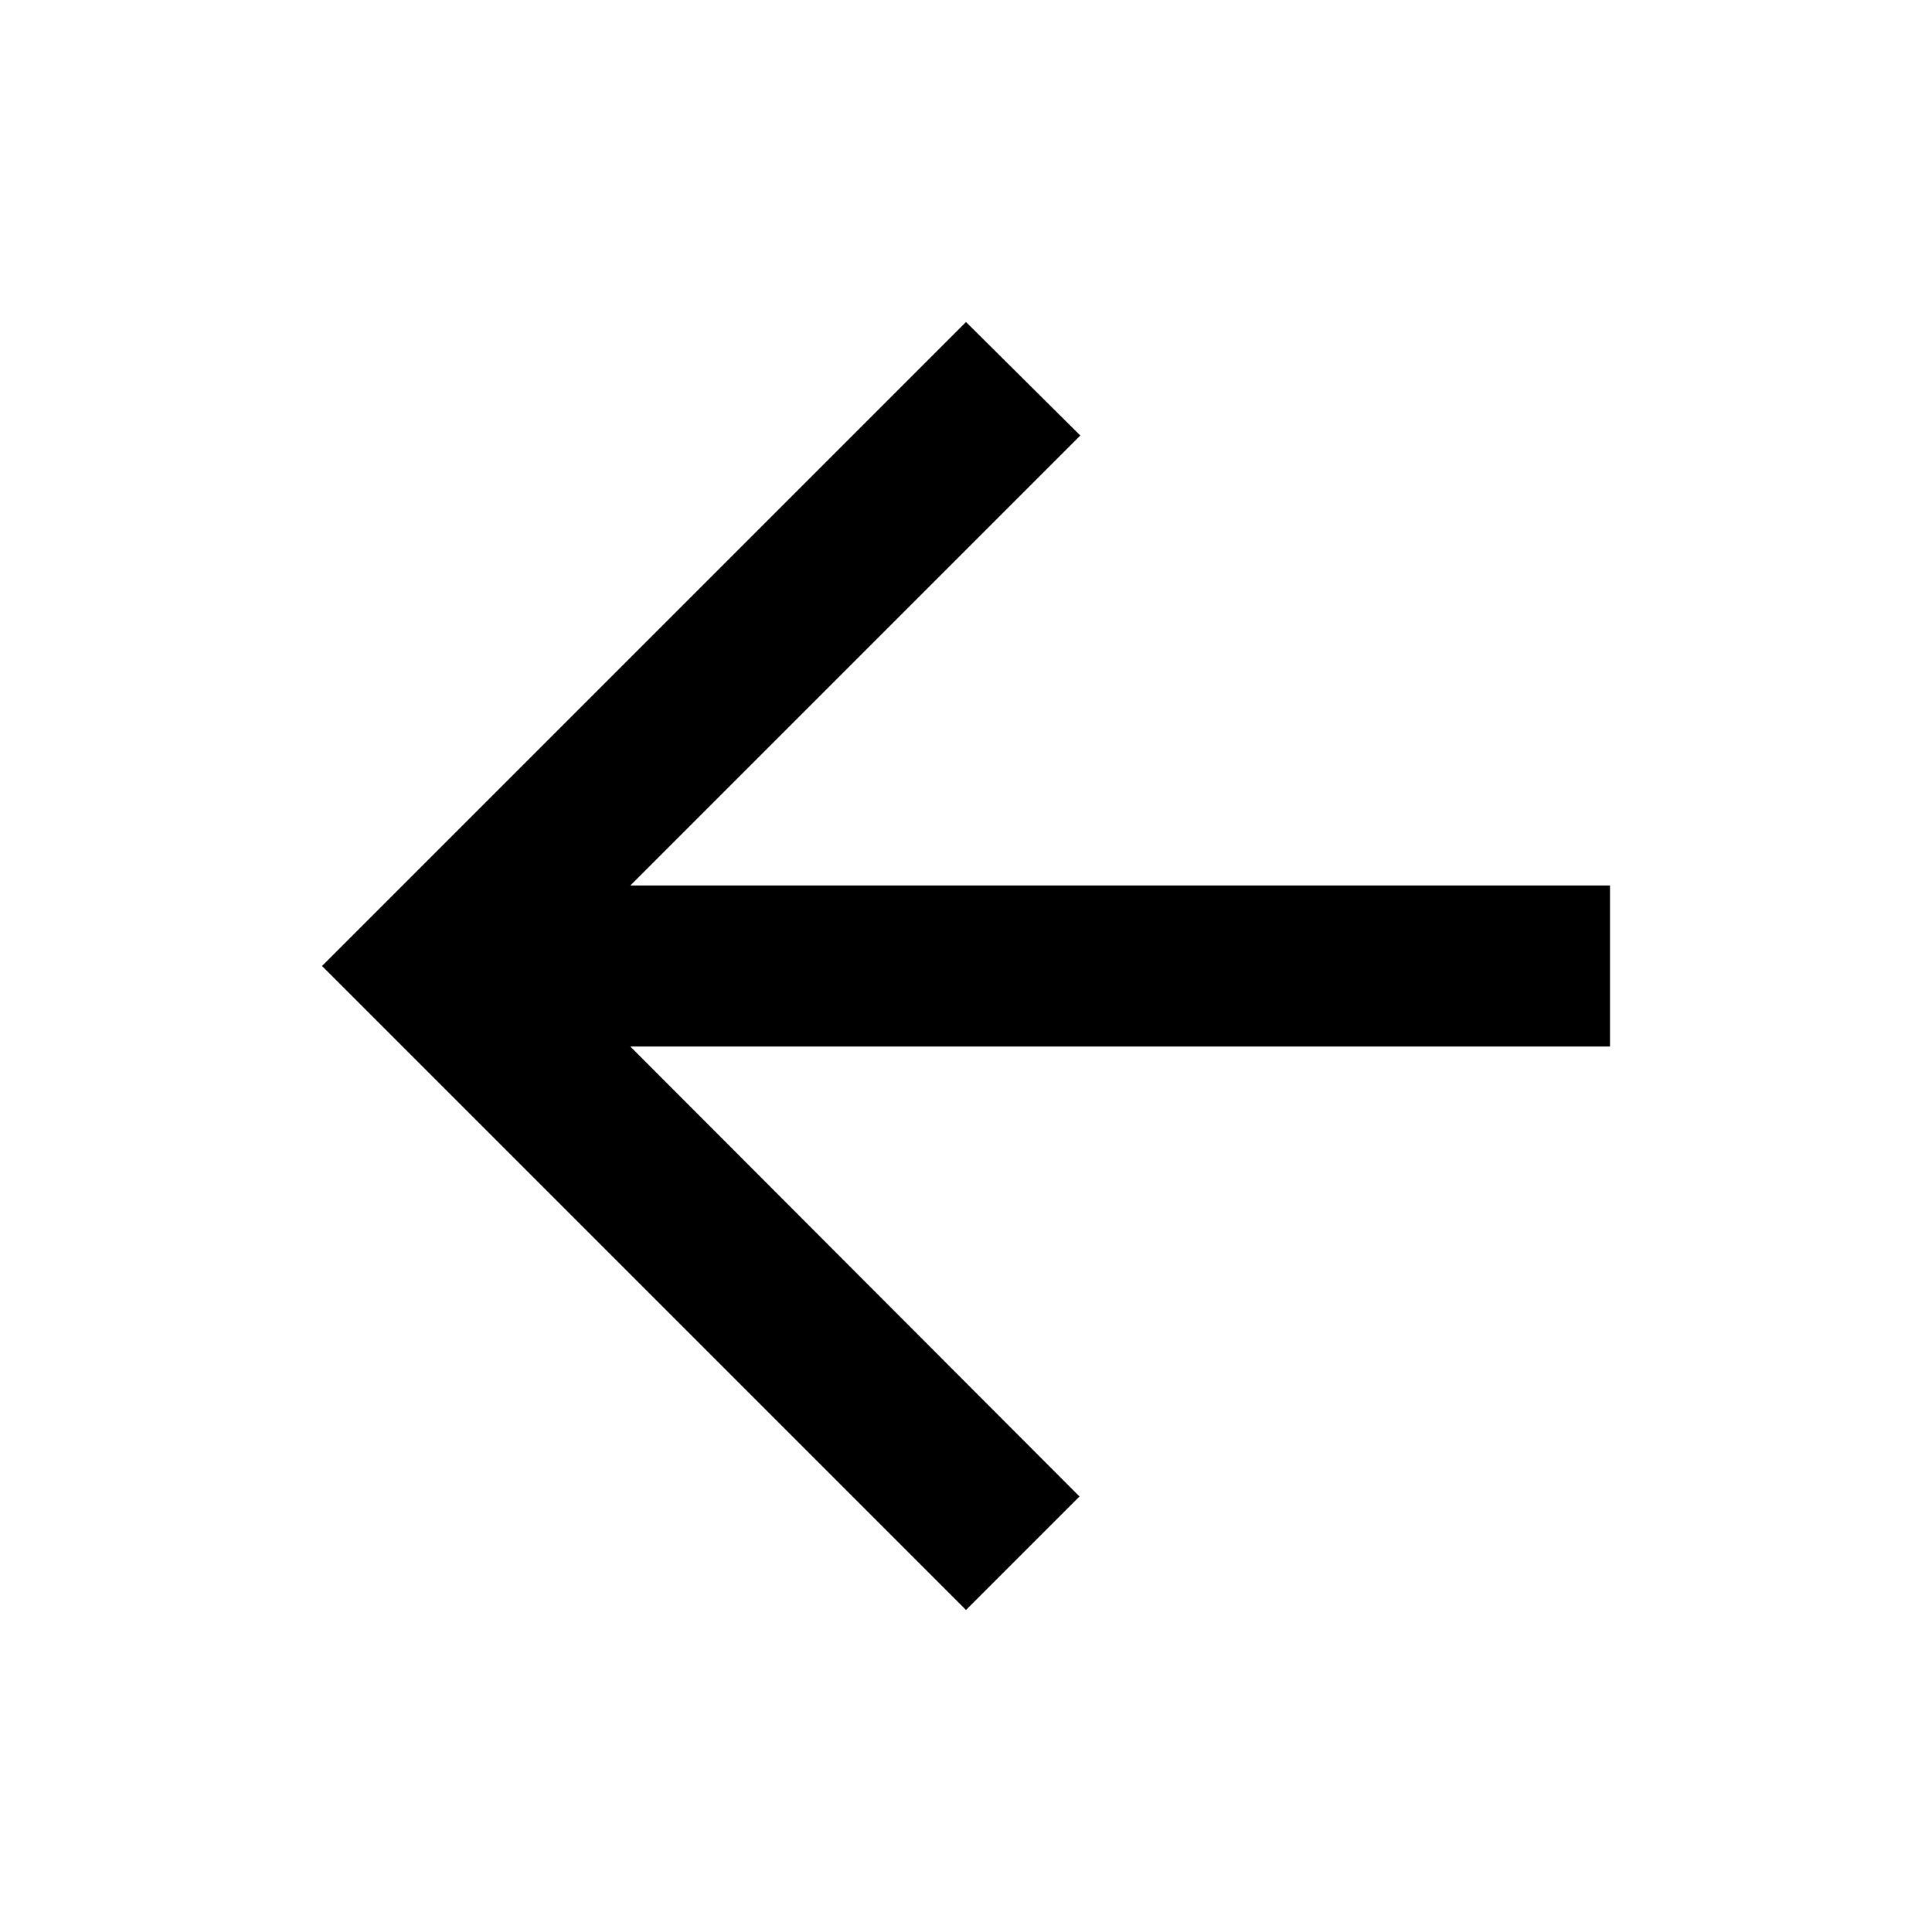
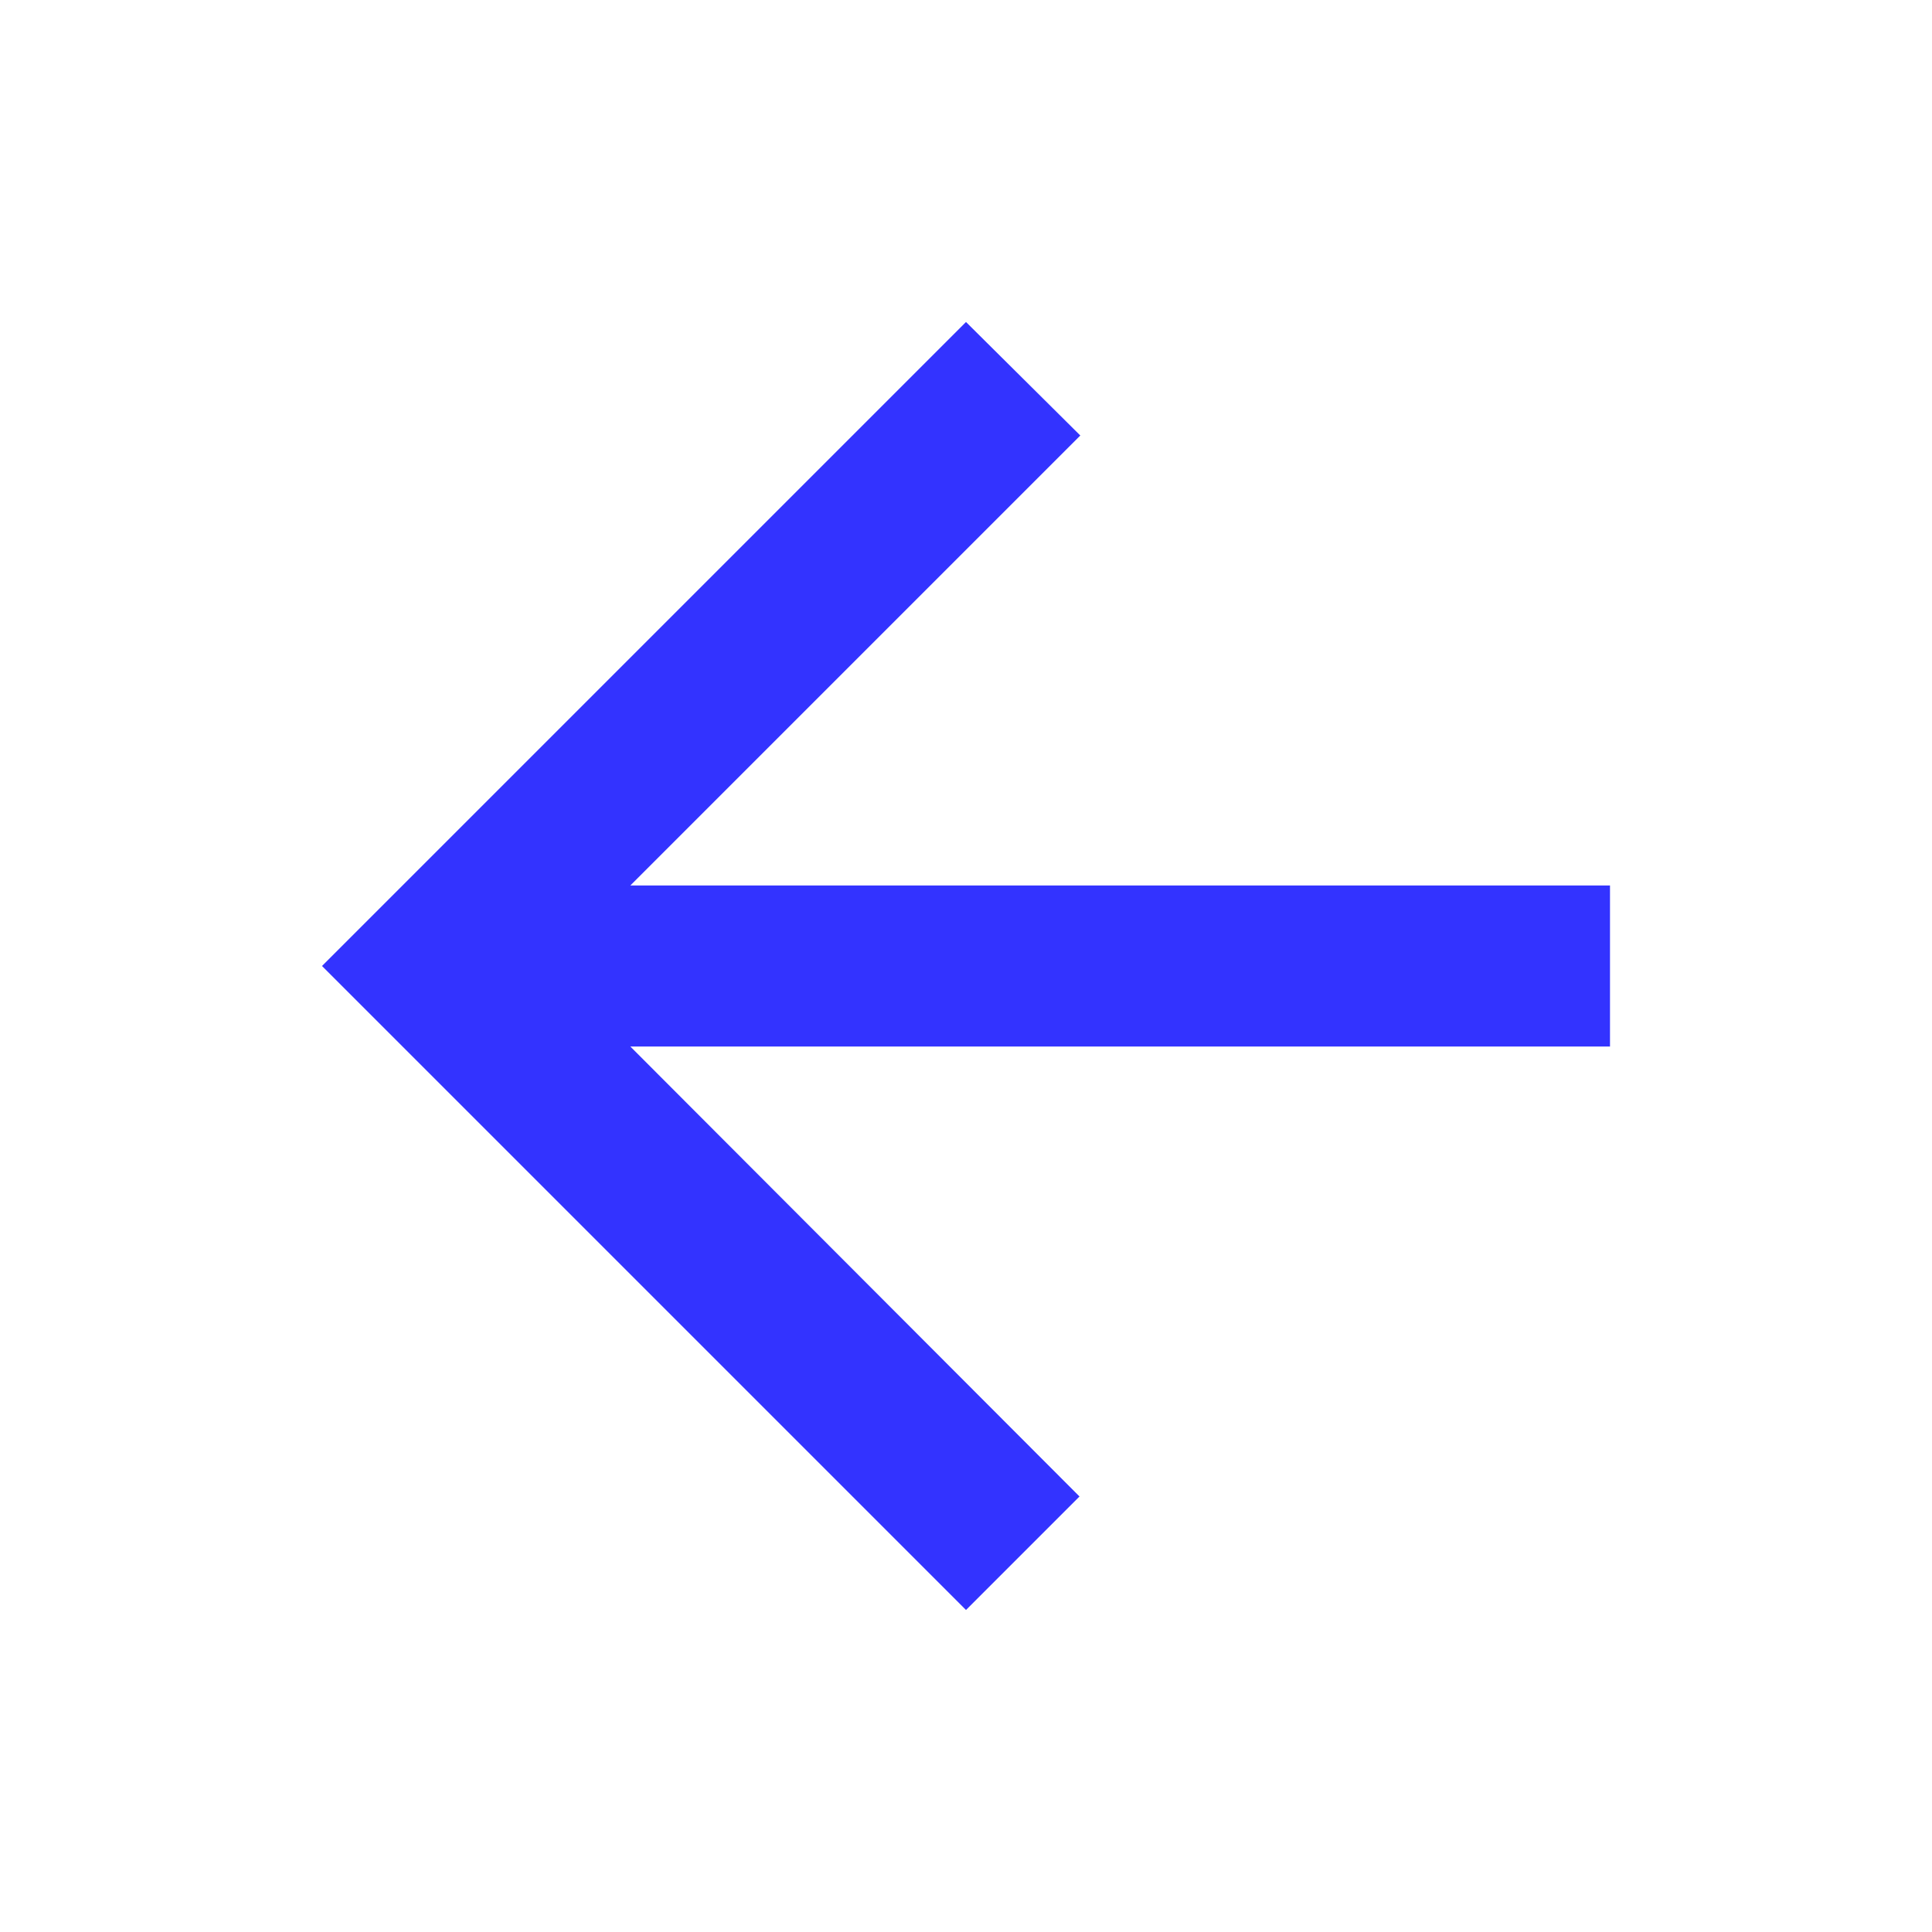
- <svg xmlns="http://www.w3.org/2000/svg" fill="#000000" height="24" viewBox="0 0 24 24" width="24">
+ <svg xmlns="http://www.w3.org/2000/svg" fill="#3333ff" height="24" viewBox="0 0 24 24" width="24">
  <path d="M0 0h24v24H0z" fill="none" />
  <path d="M20 11H7.83l5.59-5.59L12 4l-8 8 8 8 1.41-1.41L7.83 13H20v-2z" />
</svg>
